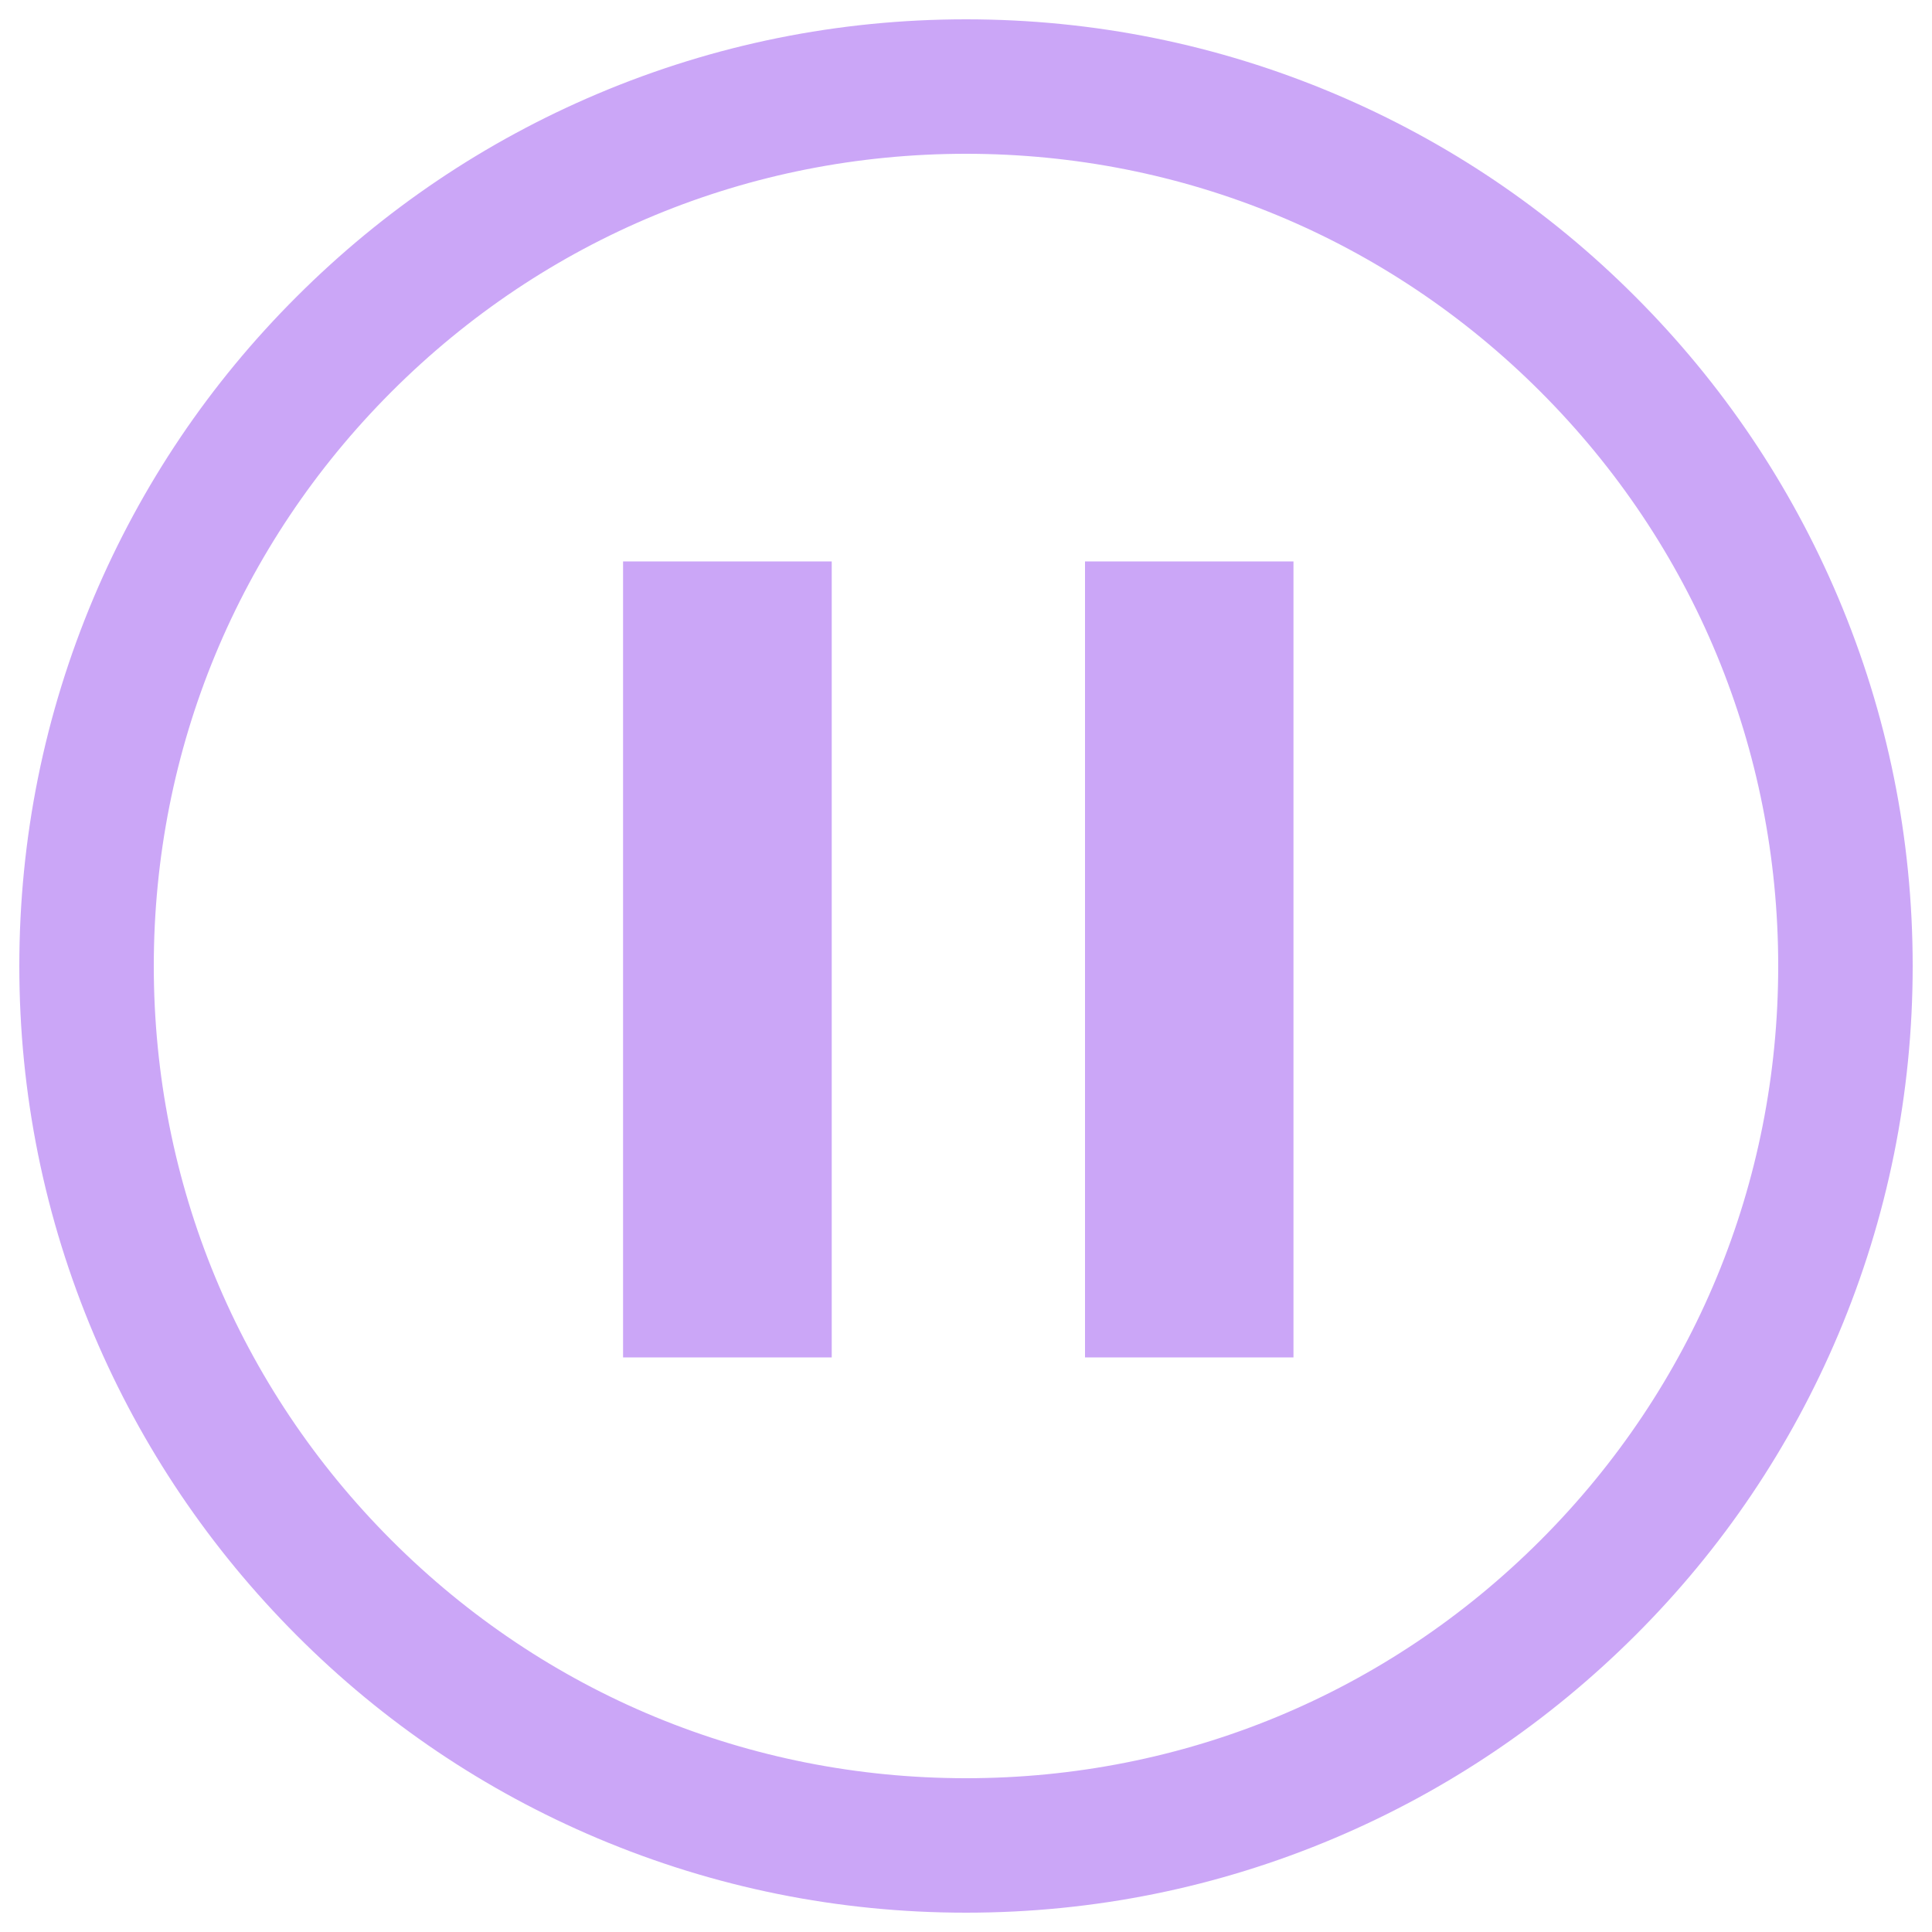
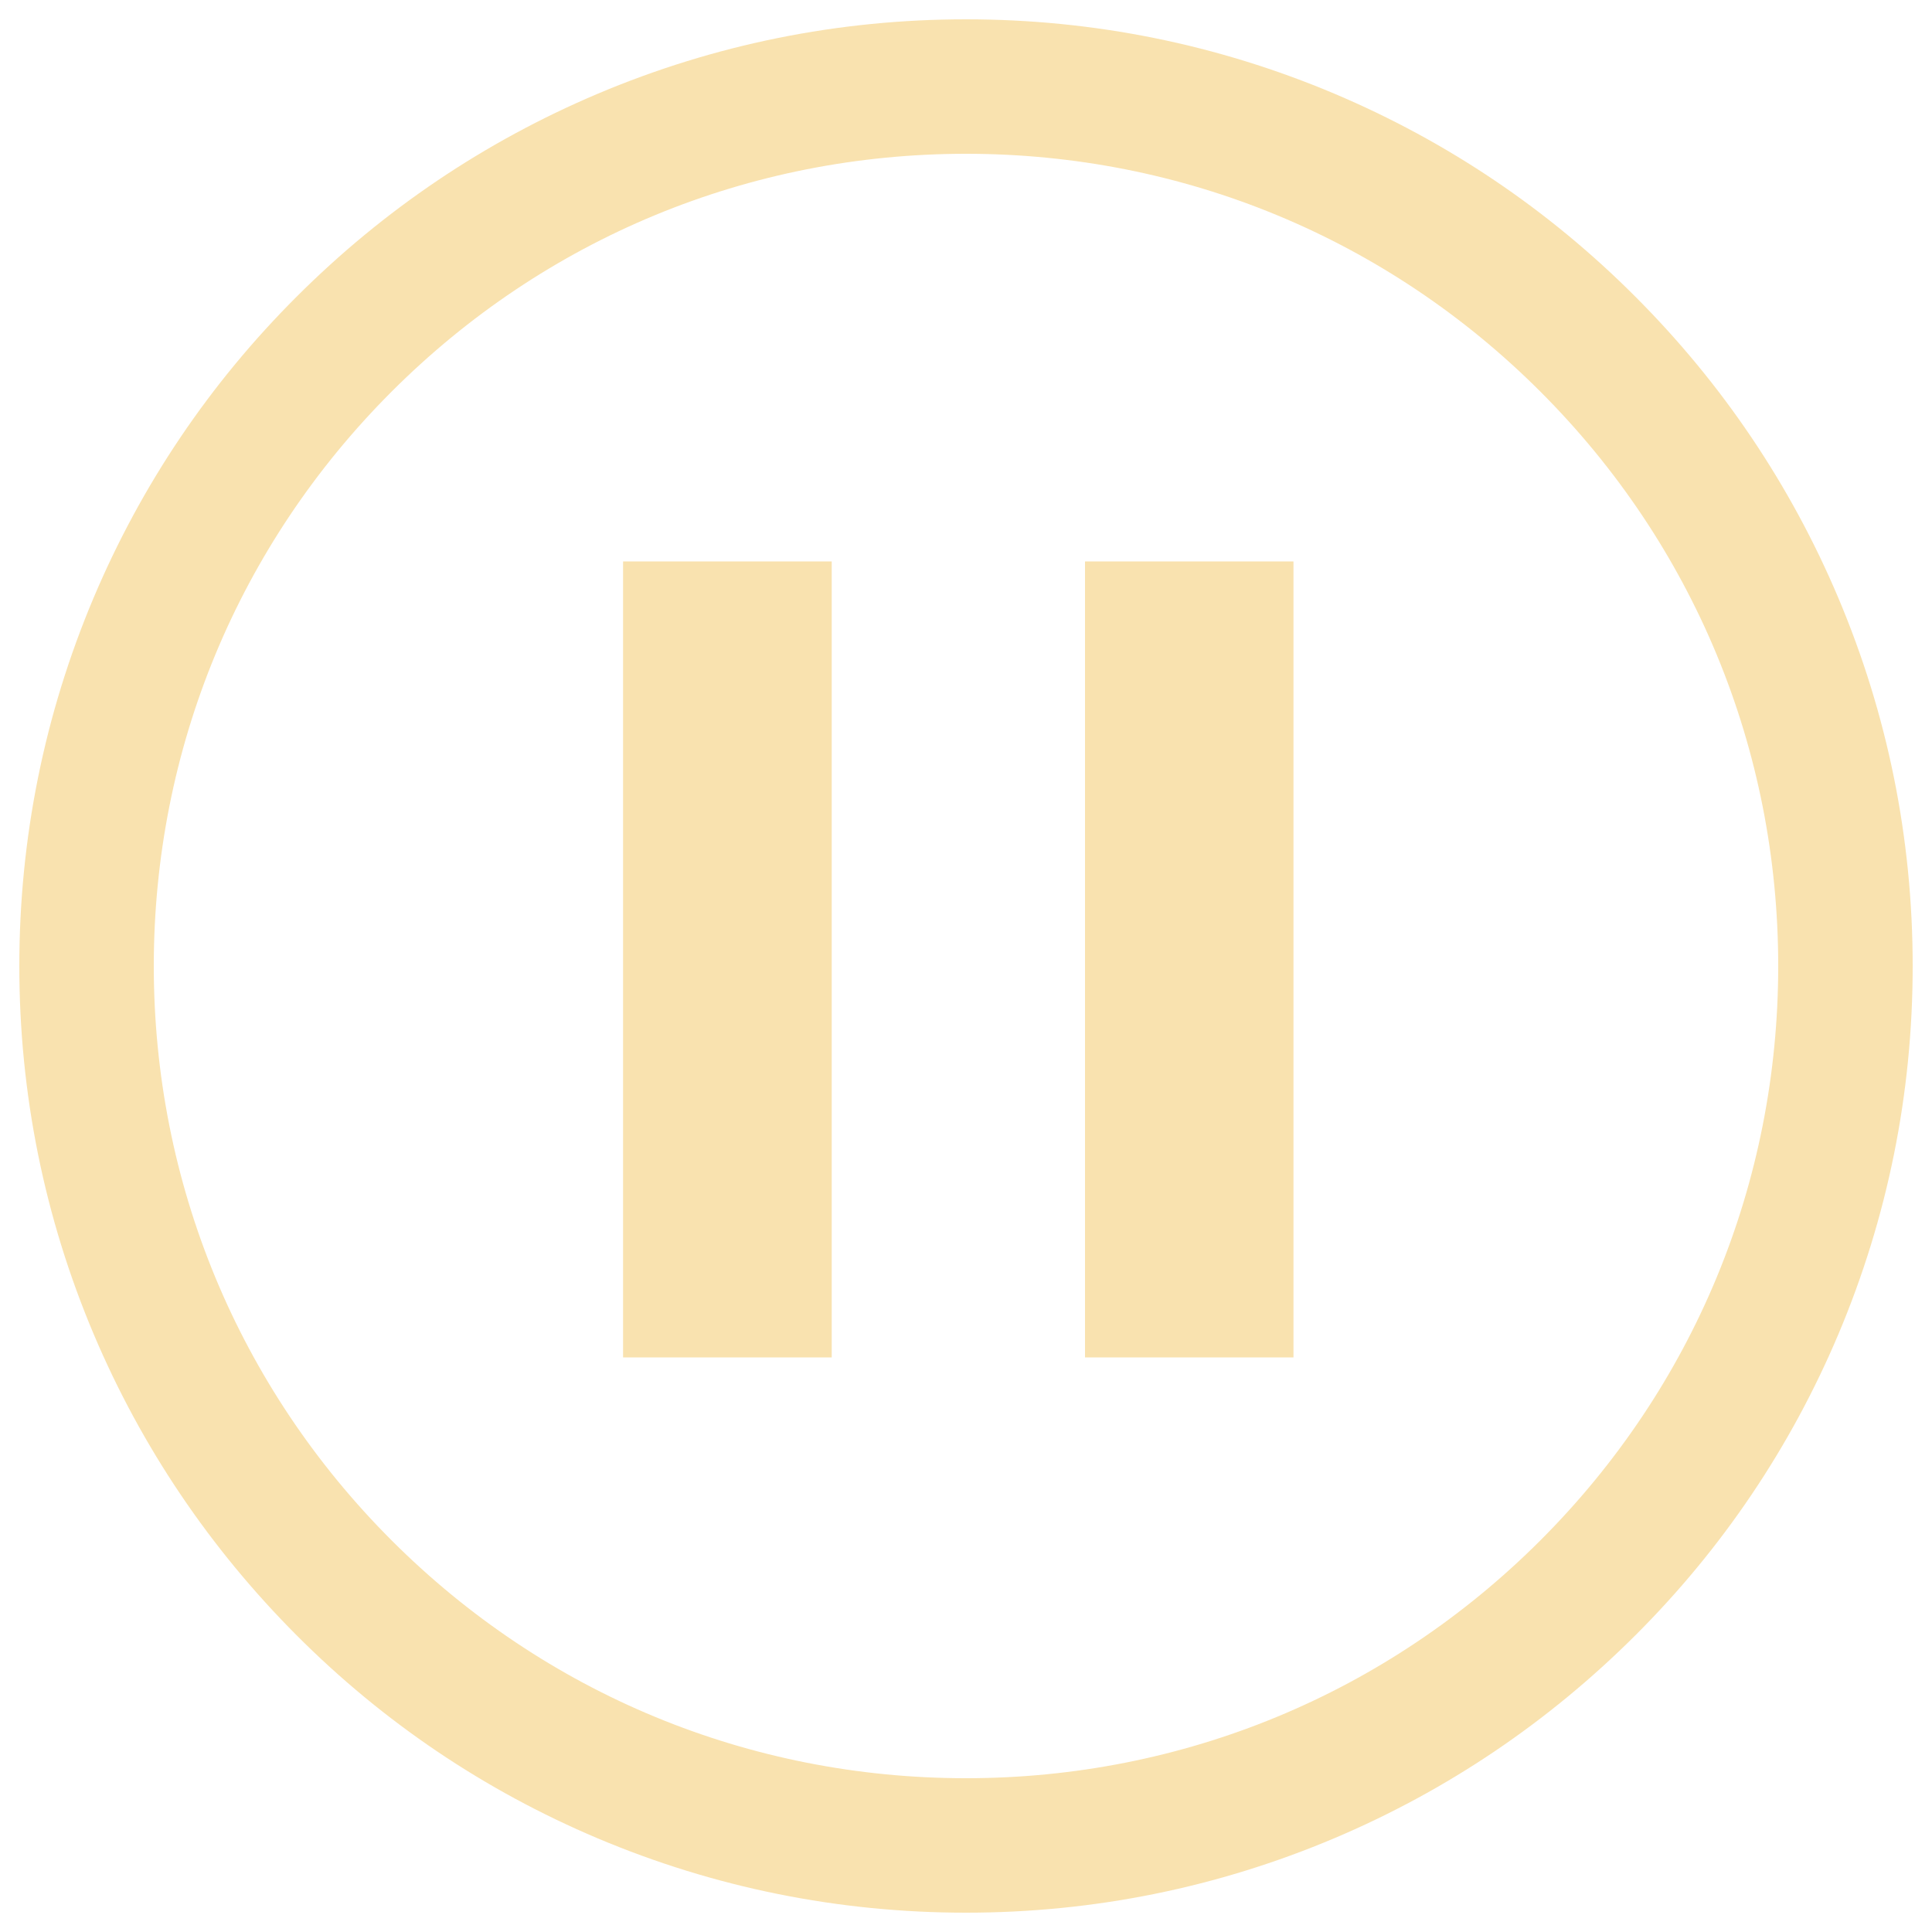
- <svg xmlns="http://www.w3.org/2000/svg" fill="#cba6f7" version="1.1" x="0px" y="0px" viewBox="0 0 1000 1000" enable-background="new 0 0 1000 1000" xml:space="preserve">
+ <svg xmlns="http://www.w3.org/2000/svg" fill="#f9e2af" version="1.1" x="0px" y="0px" viewBox="0 0 1000 1000" enable-background="new 0 0 1000 1000" xml:space="preserve">
  <g>
    <path d="M500,990c-66.1,0-130.3-13-190.7-38.5c-58.4-24.7-110.8-60-155.7-105s-80.3-97.4-105-155.7C23,630.3,10,566.1,10,500c0-66.1,13-130.3,38.5-190.7c24.7-58.4,60-110.8,105-155.7c45-45,97.4-80.3,155.7-105C369.7,23,433.9,10,500,10c66.1,0,130.3,13,190.7,38.5c58.4,24.7,110.8,60,155.7,105c45,45,80.3,97.4,105,155.7C977,369.7,990,433.9,990,500c0,66.1-13,130.3-38.5,190.7c-24.7,58.4-60,110.8-105,155.7s-97.4,80.3-155.7,105C630.3,977,566.1,990,500,990z M500,79.6c-112.3,0-217.9,43.7-297.3,123.1C123.3,282.1,79.6,387.7,79.6,500s43.7,217.9,123.1,297.3c79.4,79.4,185,123.1,297.3,123.1c112.3,0,217.9-43.7,297.3-123.1c79.4-79.4,123.1-185,123.1-297.3s-43.7-217.9-123.1-297.3C717.9,123.3,612.3,79.6,500,79.6z" />
    <path d="M322.5,290.6h108v412h-108V290.6z" />
    <path d="M561.6,290.6h107.9v412H561.6V290.6z" />
  </g>
</svg>
